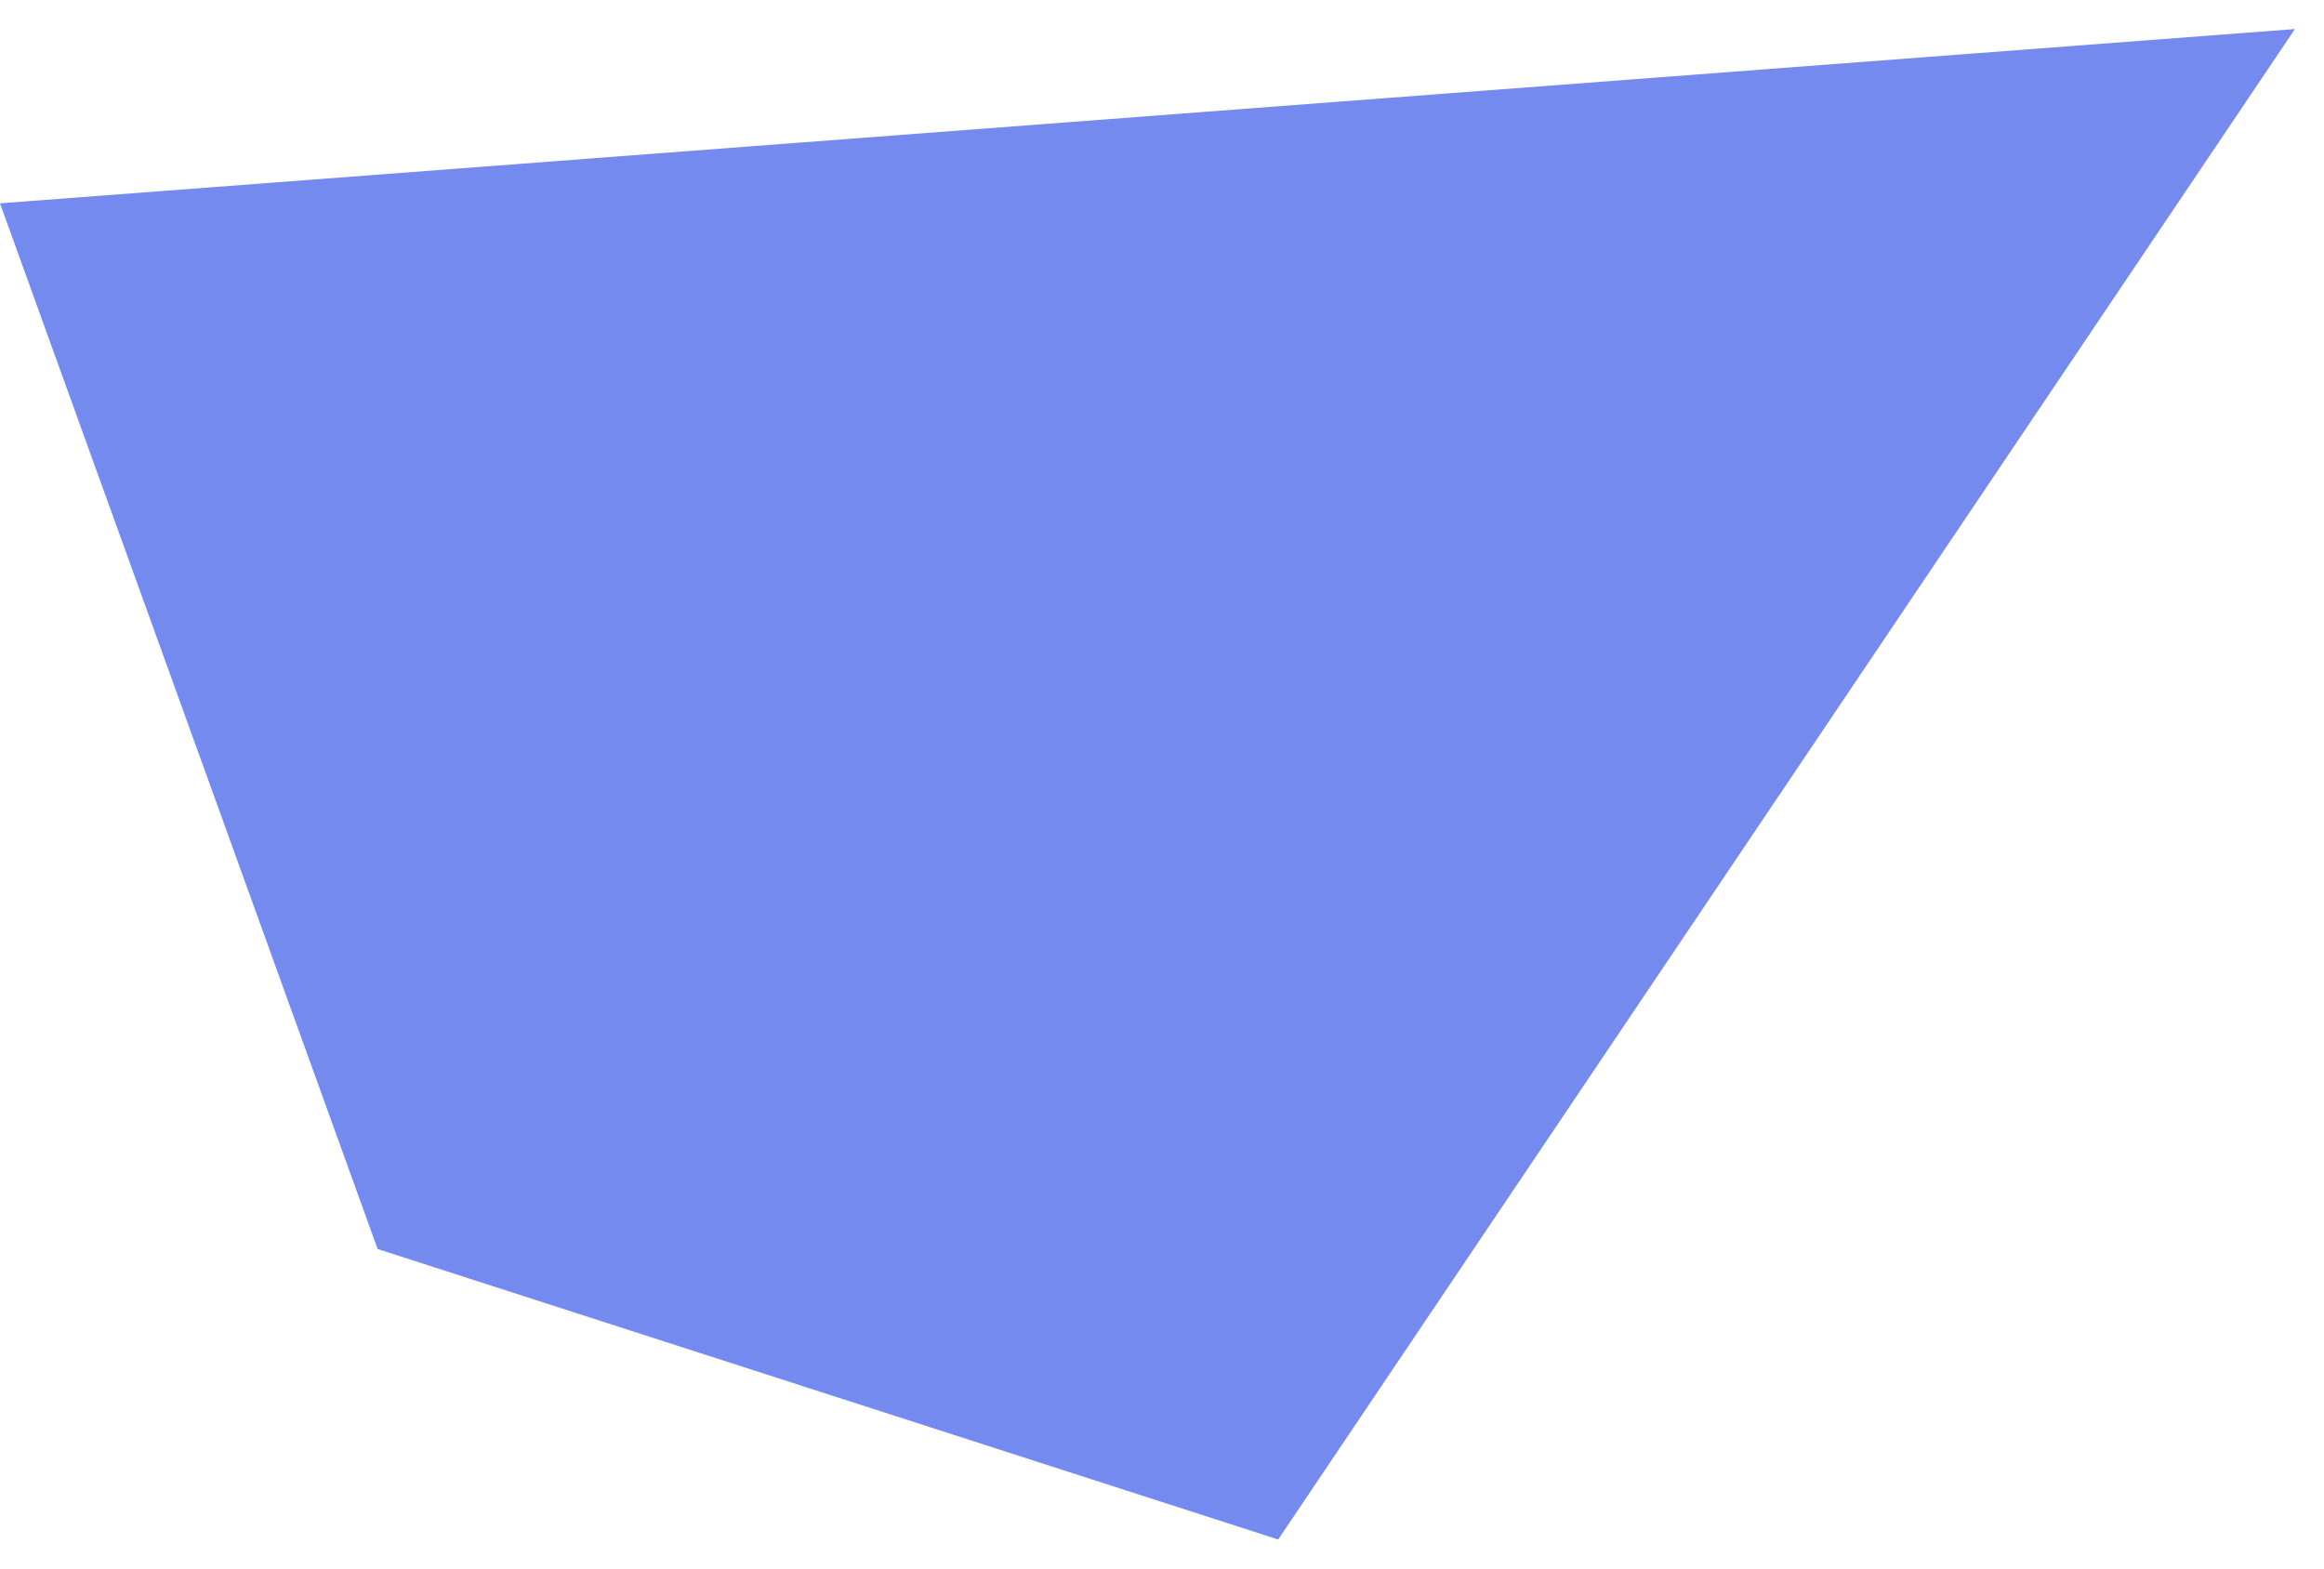
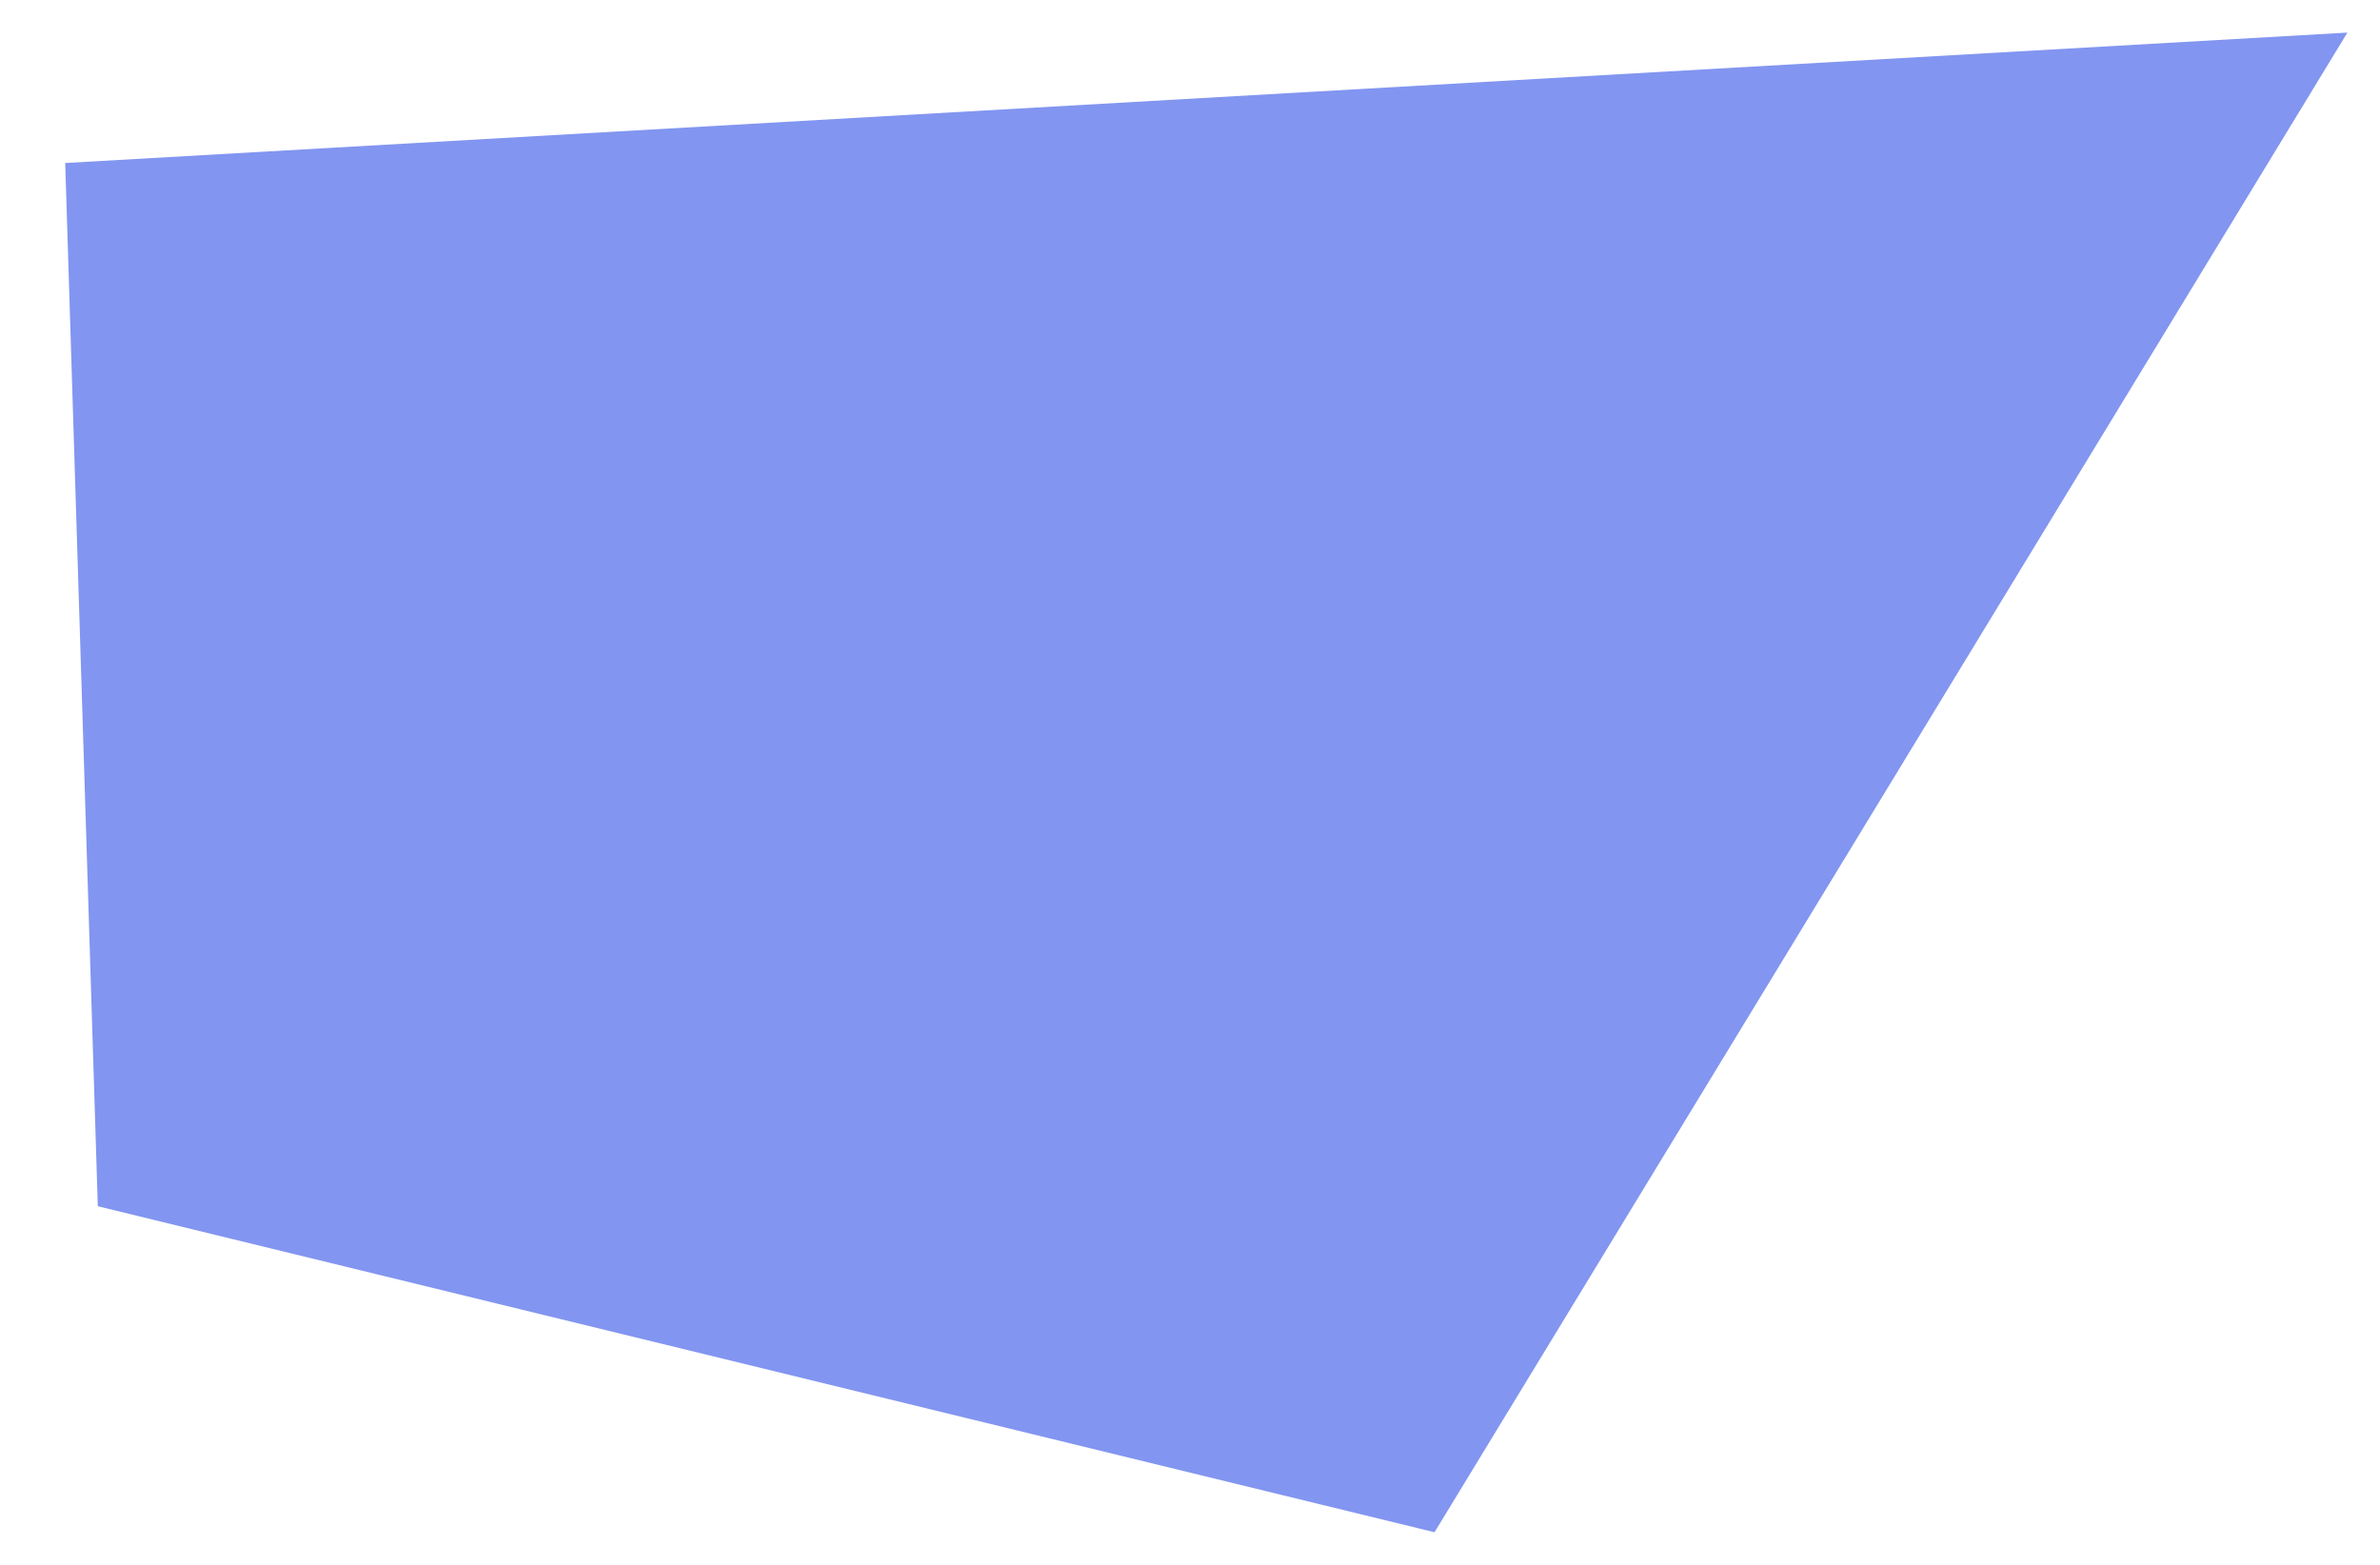
- <svg xmlns="http://www.w3.org/2000/svg" width="100%" height="100%" viewBox="0 0 80 54" version="1.1" xml:space="preserve" style="fill-rule:evenodd;clip-rule:evenodd;stroke-linejoin:round;stroke-miterlimit:1.414;">
-   <g transform="matrix(1,0,0,1,-13,-25)">
-     <path d="M13,32L92,26L57,78L26,68L13,32Z" style="fill:rgb(117,138,239);" />
-   </g>
+ <svg xmlns="http://www.w3.org/2000/svg" width="100%" height="100%" viewBox="0 0 73 48" version="1.1" xml:space="preserve" style="fill-rule:evenodd;clip-rule:evenodd;stroke-linejoin:round;stroke-miterlimit:1.414;">
+   <path d="M2,5l70,-4l-28,46l-41,-10l-1,-32Z" style="fill:#758aef;fill-opacity:0.9;" />
</svg>
